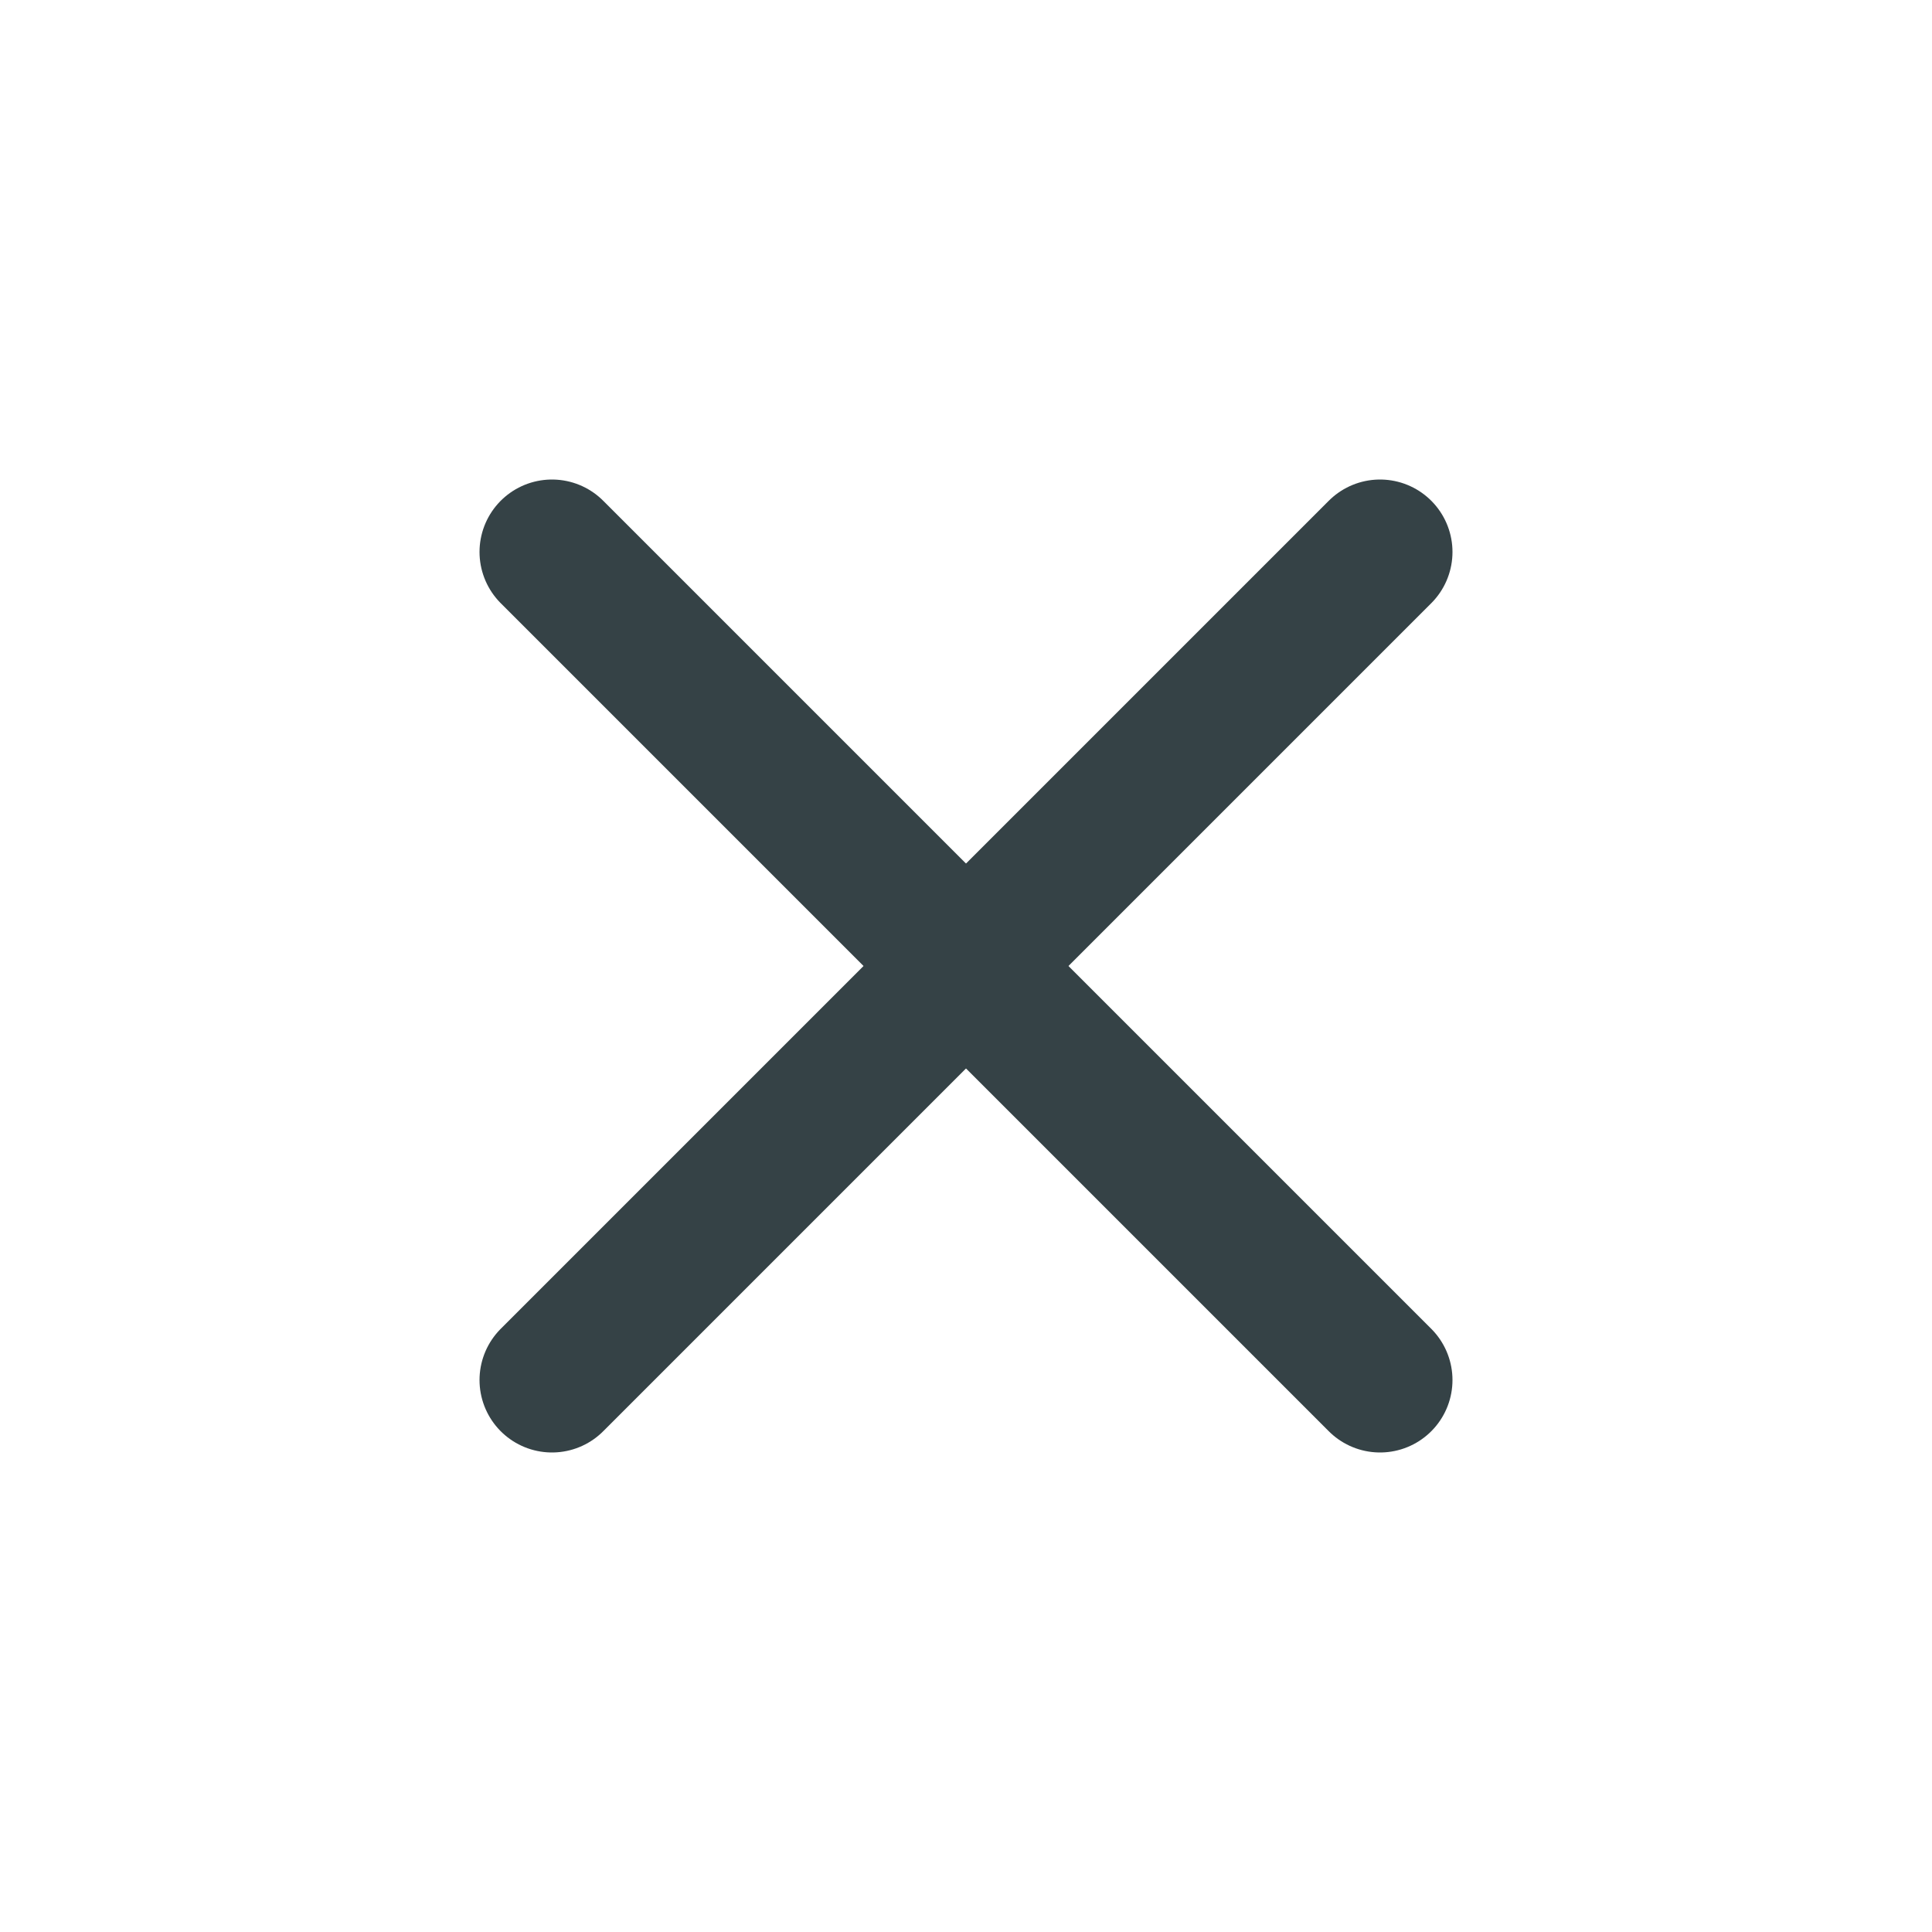
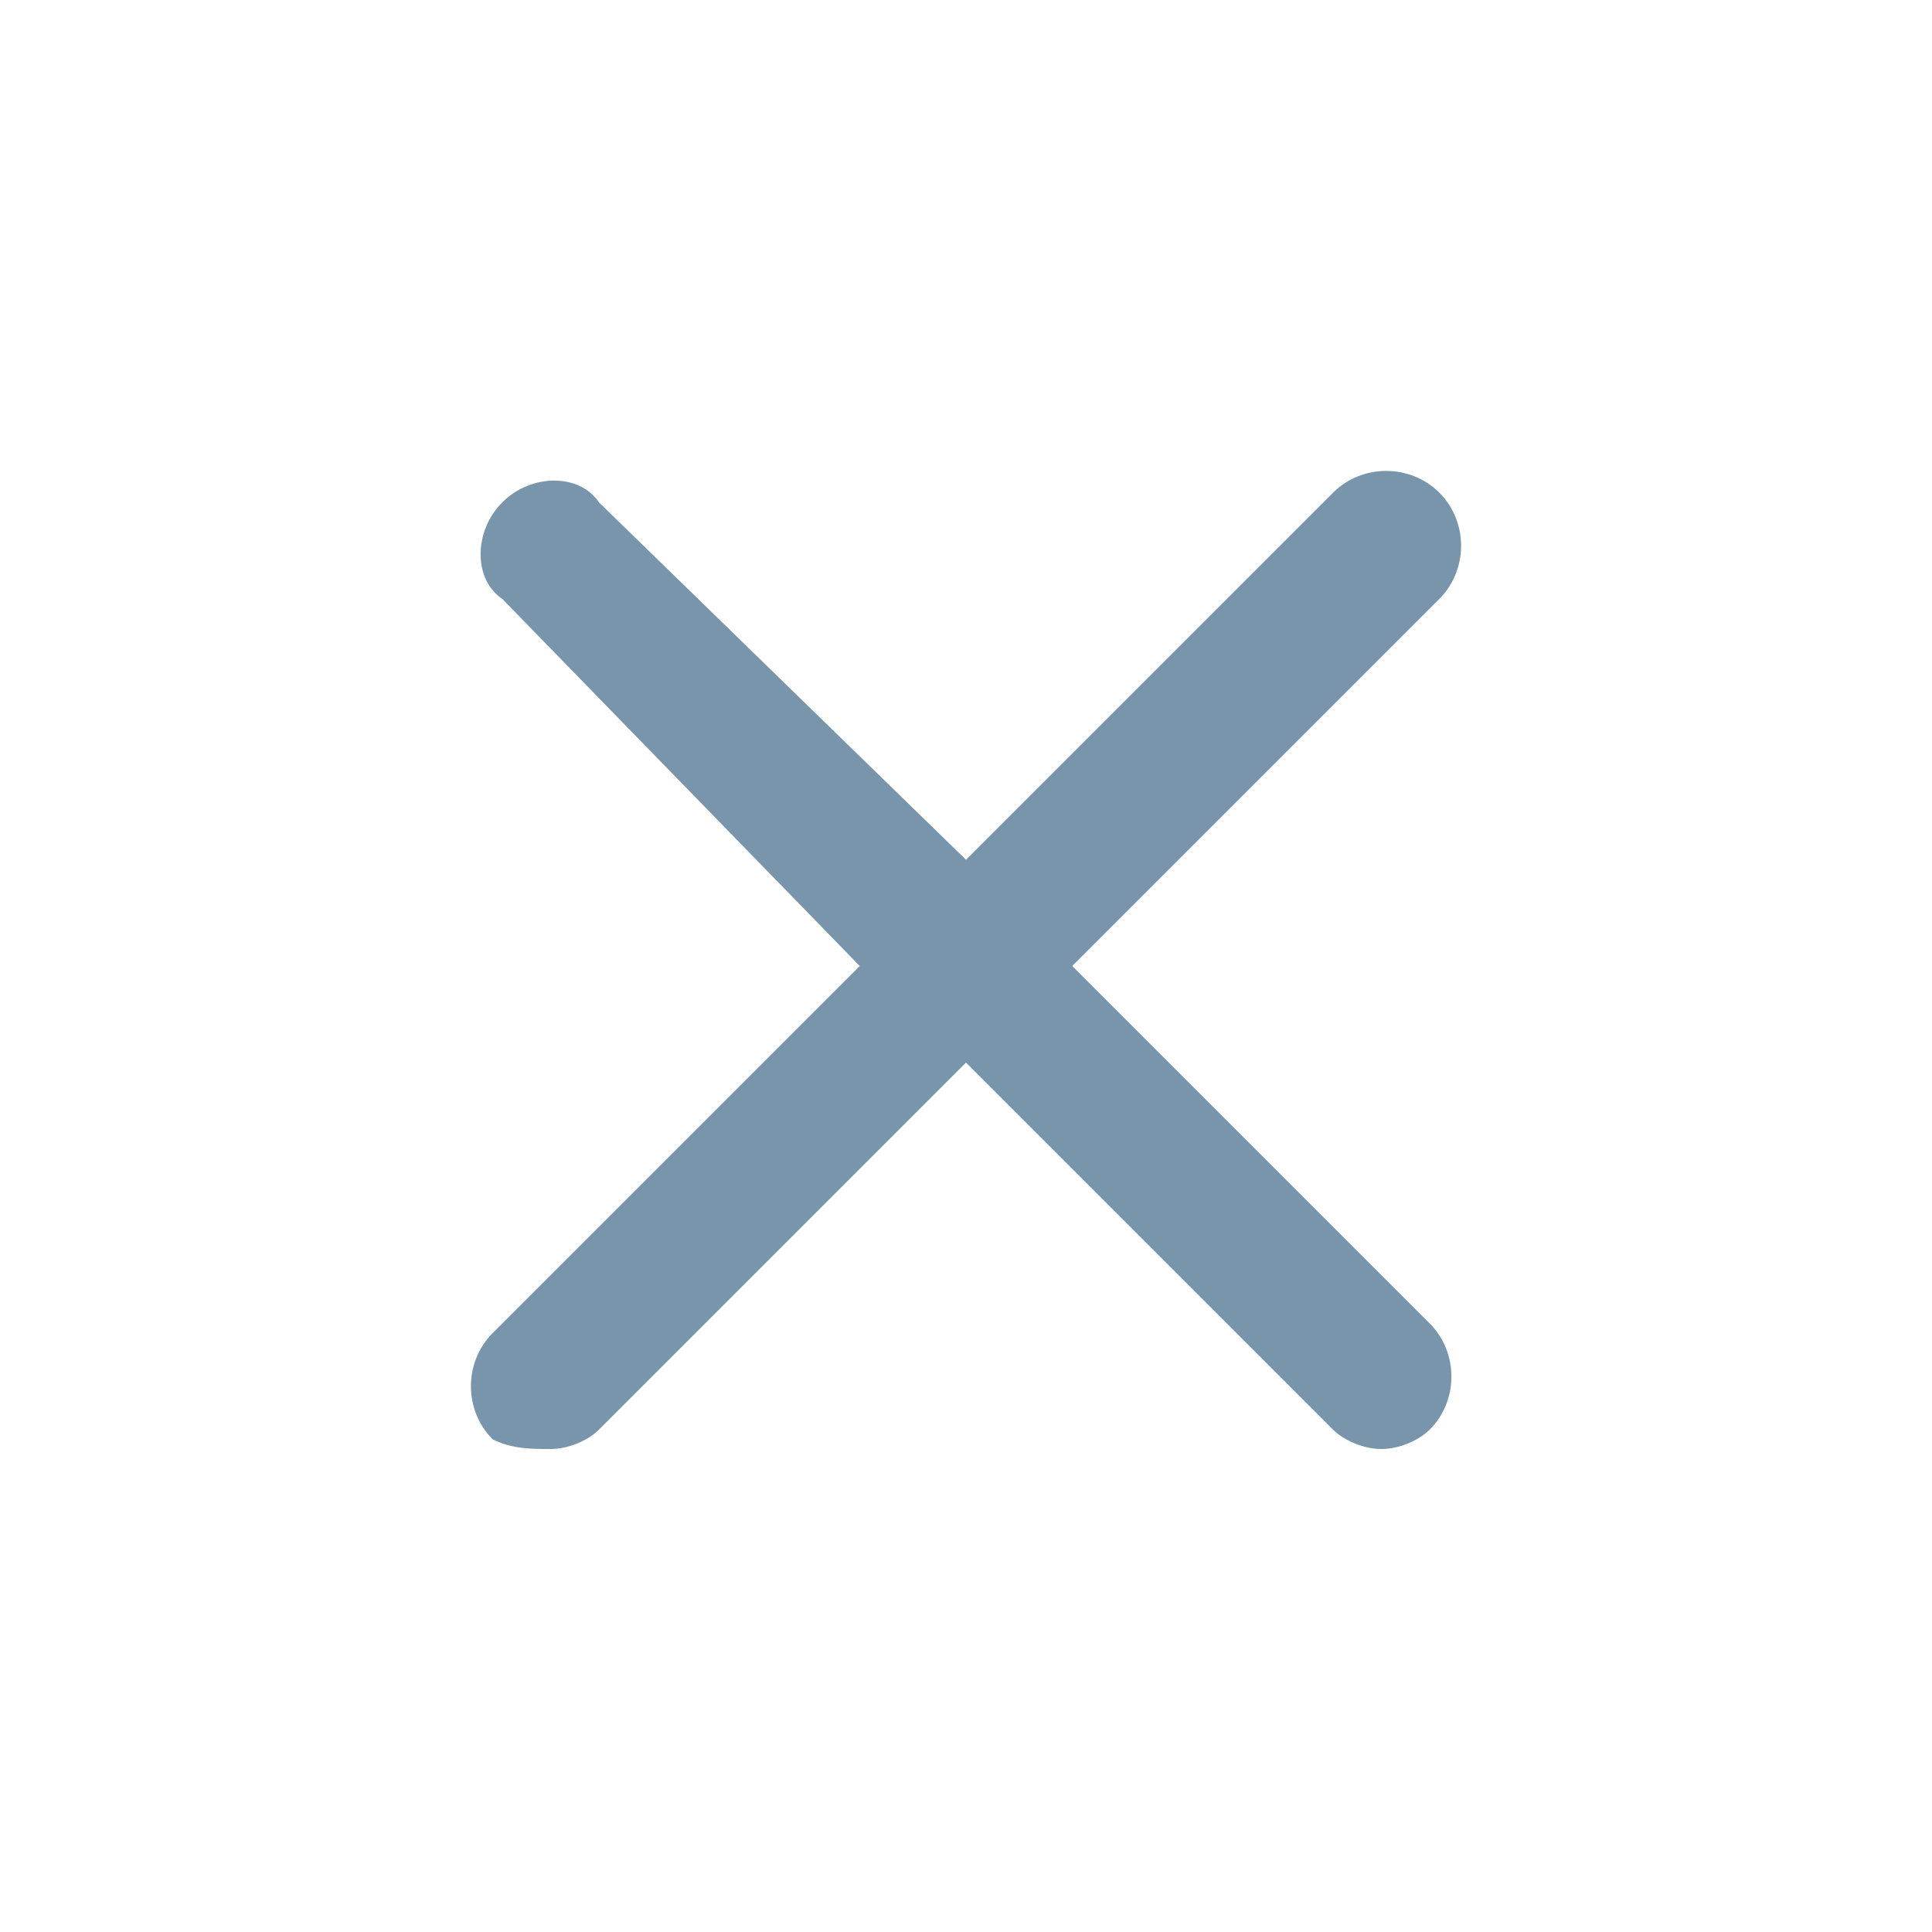
<svg xmlns="http://www.w3.org/2000/svg" width="20" height="20" viewBox="0 0 20 20" fill="none">
-   <path d="M14.286 5.714L5.714 14.286" stroke="#354246" stroke-width="1.5" stroke-linecap="round" stroke-linejoin="round" />
-   <path d="M5.714 5.714L14.286 14.286" stroke="#354246" stroke-width="1.5" stroke-linecap="round" stroke-linejoin="round" />
+   <style type="text/css"> .st0{ fill:#7895AC; } </style>
+   <path class="st0" d="M11.1,10l3.8-3.8c0.3-0.3,0.3-0.8,0-1.1s-0.8-0.3-1.1,0L10,8.9L6.2,5.2C6,4.9,5.5,4.9,5.2,5.2S4.9,6,5.2,6.2   L8.9,10l-3.8,3.8c-0.3,0.3-0.3,0.8,0,1.1C5.3,15,5.5,15,5.7,15s0.4-0.1,0.5-0.2l3.8-3.8l3.8,3.8c0.1,0.1,0.3,0.2,0.5,0.2   s0.4-0.1,0.5-0.2c0.3-0.3,0.3-0.8,0-1.1L11.1,10z" />
</svg>
